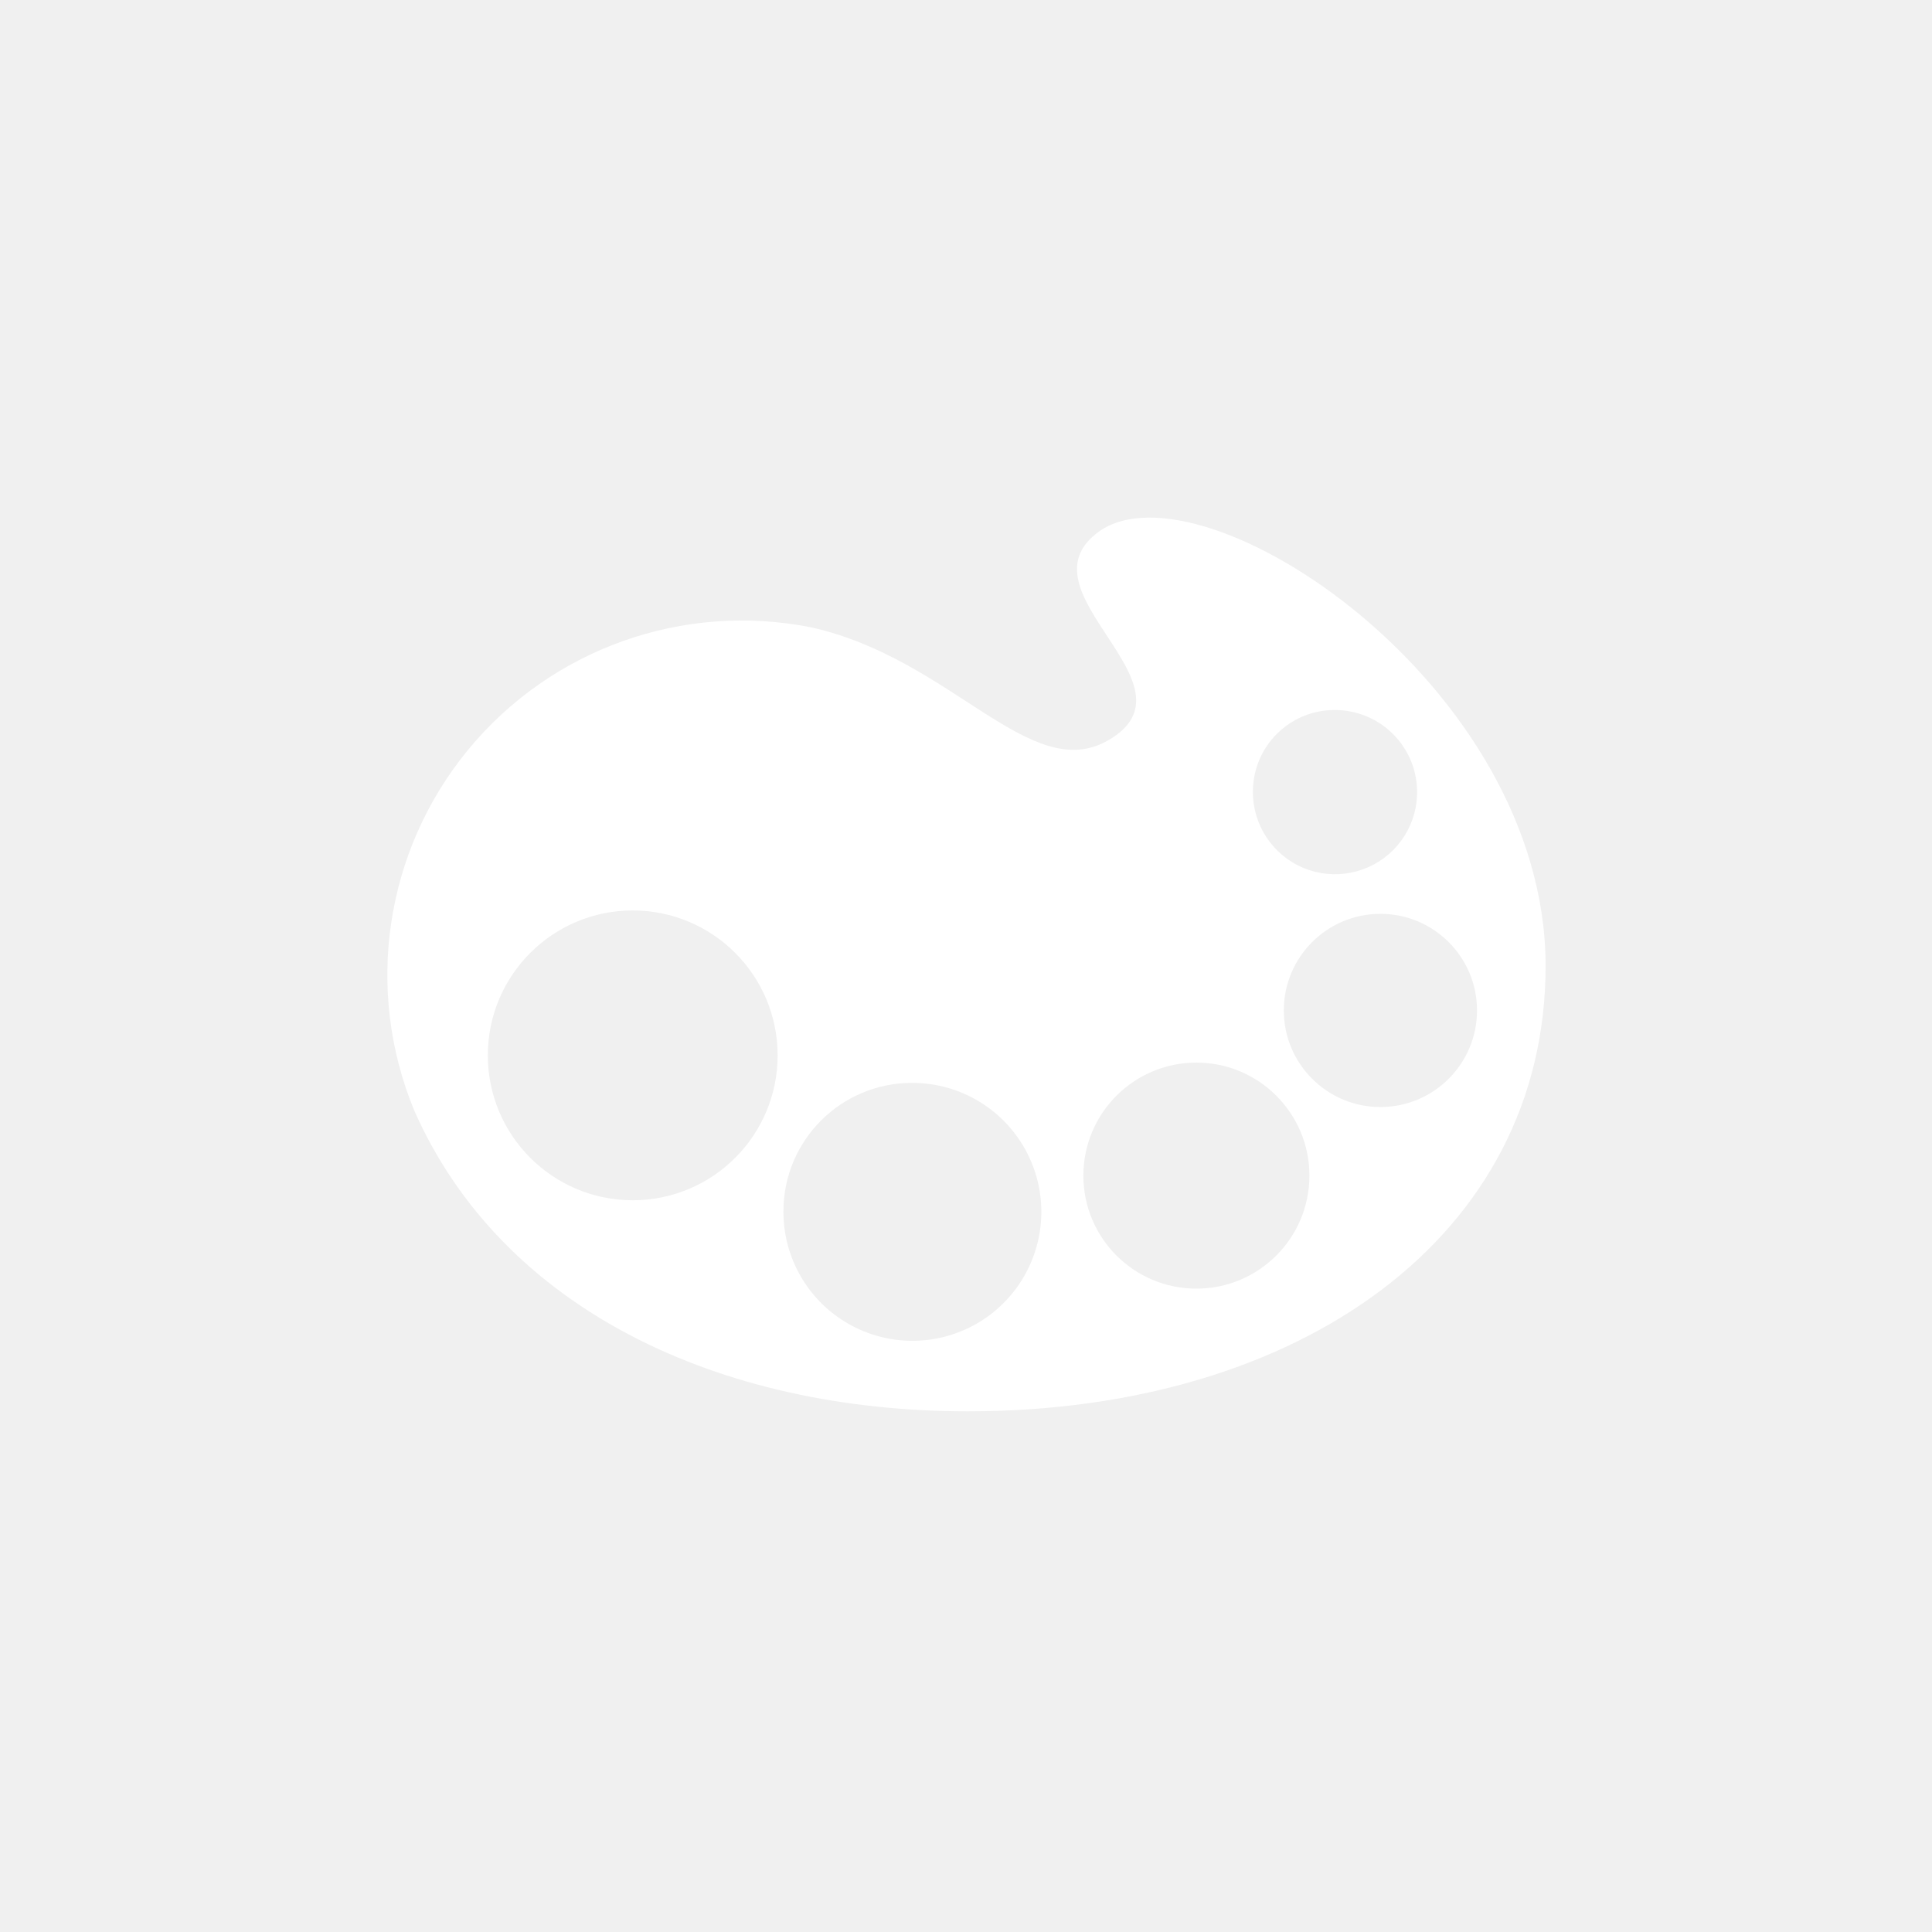
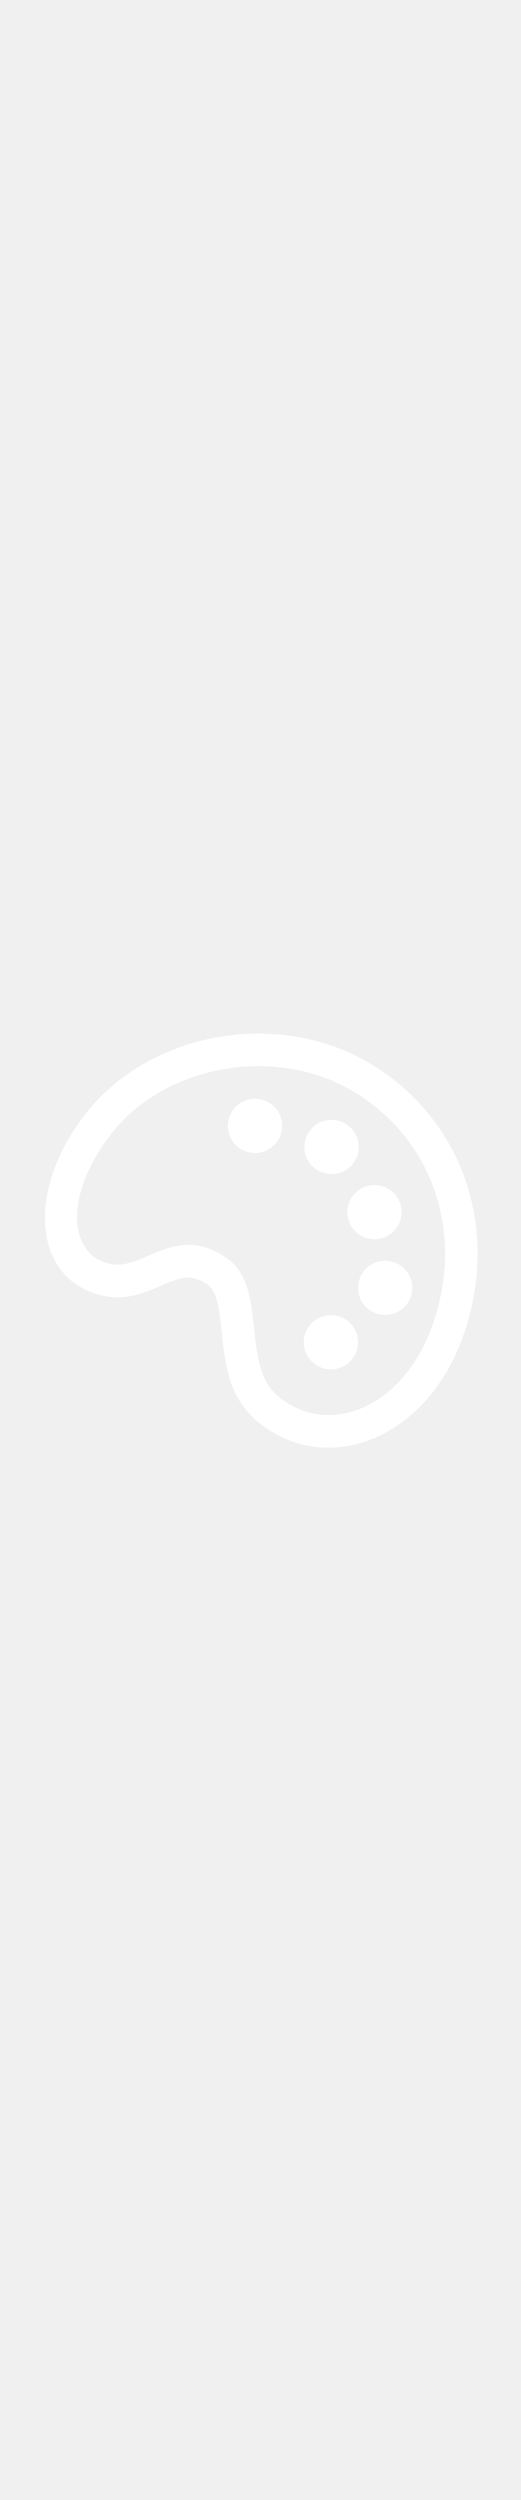
- <svg xmlns="http://www.w3.org/2000/svg" viewBox="0 0 40 40">
-   <defs>
-     <style>.cls-1{fill:#fff;}</style>
-   </defs>
-   <g id="UI_Elements" data-name="UI Elements">
-     <path class="cls-1" d="M22.76,11c-1.75,1.25,2.18,3.18.18,4.33-1.61.92-3.23-1.69-6.14-2.34A7.34,7.34,0,0,0,8.58,23c1.82,4.11,6.31,6.22,11.46,6.22C26.91,29.22,32,25.6,32,20,32,14.16,24.89,9.5,22.76,11ZM13.1,24.85a3,3,0,1,1,3-3A3,3,0,0,1,13.1,24.85Zm5.78-2.43a2.67,2.67,0,1,1-2.66,2.66A2.66,2.66,0,0,1,18.88,22.42ZM24.77,22a2.34,2.34,0,1,1-2.34,2.34A2.34,2.34,0,0,1,24.77,22Zm3.81-3.08a2,2,0,1,1-2,2A2,2,0,0,1,28.58,18.92Zm-.95-4.22a1.7,1.7,0,1,1-1.69,1.69A1.69,1.69,0,0,1,27.63,14.7Z" />
+ <svg xmlns="http://www.w3.org/2000/svg" viewBox="0 0 24 24" version="1.1" width="5" height="24">
+   <g id="🔍-Product-Icons" stroke="none" stroke-width="1" fill="none" fill-rule="evenodd">
+     <g id="ic_fluent_color_24_regular" fill="white" fill-rule="nonzero">
+       <path d="M3.839,5.857 C6.78,1.942 12.869,0.803 17.203,3.497 C21.483,6.158 23.057,11.274 21.304,16.075 C19.649,20.607 15.288,22.403 12.144,20.123 C10.967,19.269 10.51,18.198 10.29,16.459 L10.184,15.471 L10.139,15.074 C10.016,14.14 9.828,13.721 9.435,13.502 C8.899,13.204 8.542,13.197 7.839,13.469 L7.488,13.615 L7.309,13.693 C6.295,14.133 5.621,14.288 4.768,14.109 L4.568,14.062 L4.404,14.015 C1.615,13.151 1.202,9.368 3.839,5.857 Z M4.823,12.574 L4.946,12.61 L5.08,12.641 C5.519,12.728 5.894,12.656 6.517,12.399 L7.119,12.142 C8.321,11.649 9.105,11.601 10.165,12.192 C11.082,12.703 11.44,13.49 11.622,14.852 L11.676,15.311 L11.73,15.843 L11.777,16.265 C11.949,17.626 12.262,18.355 13.025,18.909 C15.3,20.559 18.559,19.217 19.895,15.56 C21.411,11.408 20.069,7.046 16.411,4.771 C12.737,2.487 7.512,3.464 5.038,6.758 C2.964,9.521 3.218,12.038 4.823,12.574 Z M16.048,10.58 C15.869,9.913 16.265,9.227 16.932,9.049 C17.598,8.87 18.284,9.266 18.463,9.933 C18.641,10.599 18.246,11.285 17.579,11.463 C16.912,11.642 16.226,11.246 16.048,10.58 Z M16.542,14.068 C16.364,13.401 16.759,12.716 17.426,12.537 C18.093,12.359 18.778,12.754 18.957,13.421 C19.136,14.088 18.74,14.773 18.073,14.952 C17.406,15.131 16.721,14.735 16.542,14.068 Z M14.069,7.577 C13.891,6.91 14.286,6.225 14.953,6.046 C15.62,5.867 16.305,6.263 16.484,6.93 C16.663,7.597 16.267,8.282 15.6,8.461 C14.933,8.639 14.248,8.244 14.069,7.577 Z M14.041,16.575 C13.862,15.908 14.258,15.223 14.925,15.044 C15.591,14.866 16.277,15.261 16.456,15.928 C16.634,16.595 16.239,17.28 15.572,17.459 C14.905,17.638 14.219,17.242 14.041,16.575 Z M10.544,6.605 C10.365,5.938 10.761,5.253 11.428,5.074 C12.095,4.896 12.78,5.291 12.959,5.958 C13.137,6.625 12.742,7.311 12.075,7.489 C11.408,7.668 10.723,7.272 10.544,6.605 Z" id="🎨-Color" />
+     </g>
  </g>
</svg>
